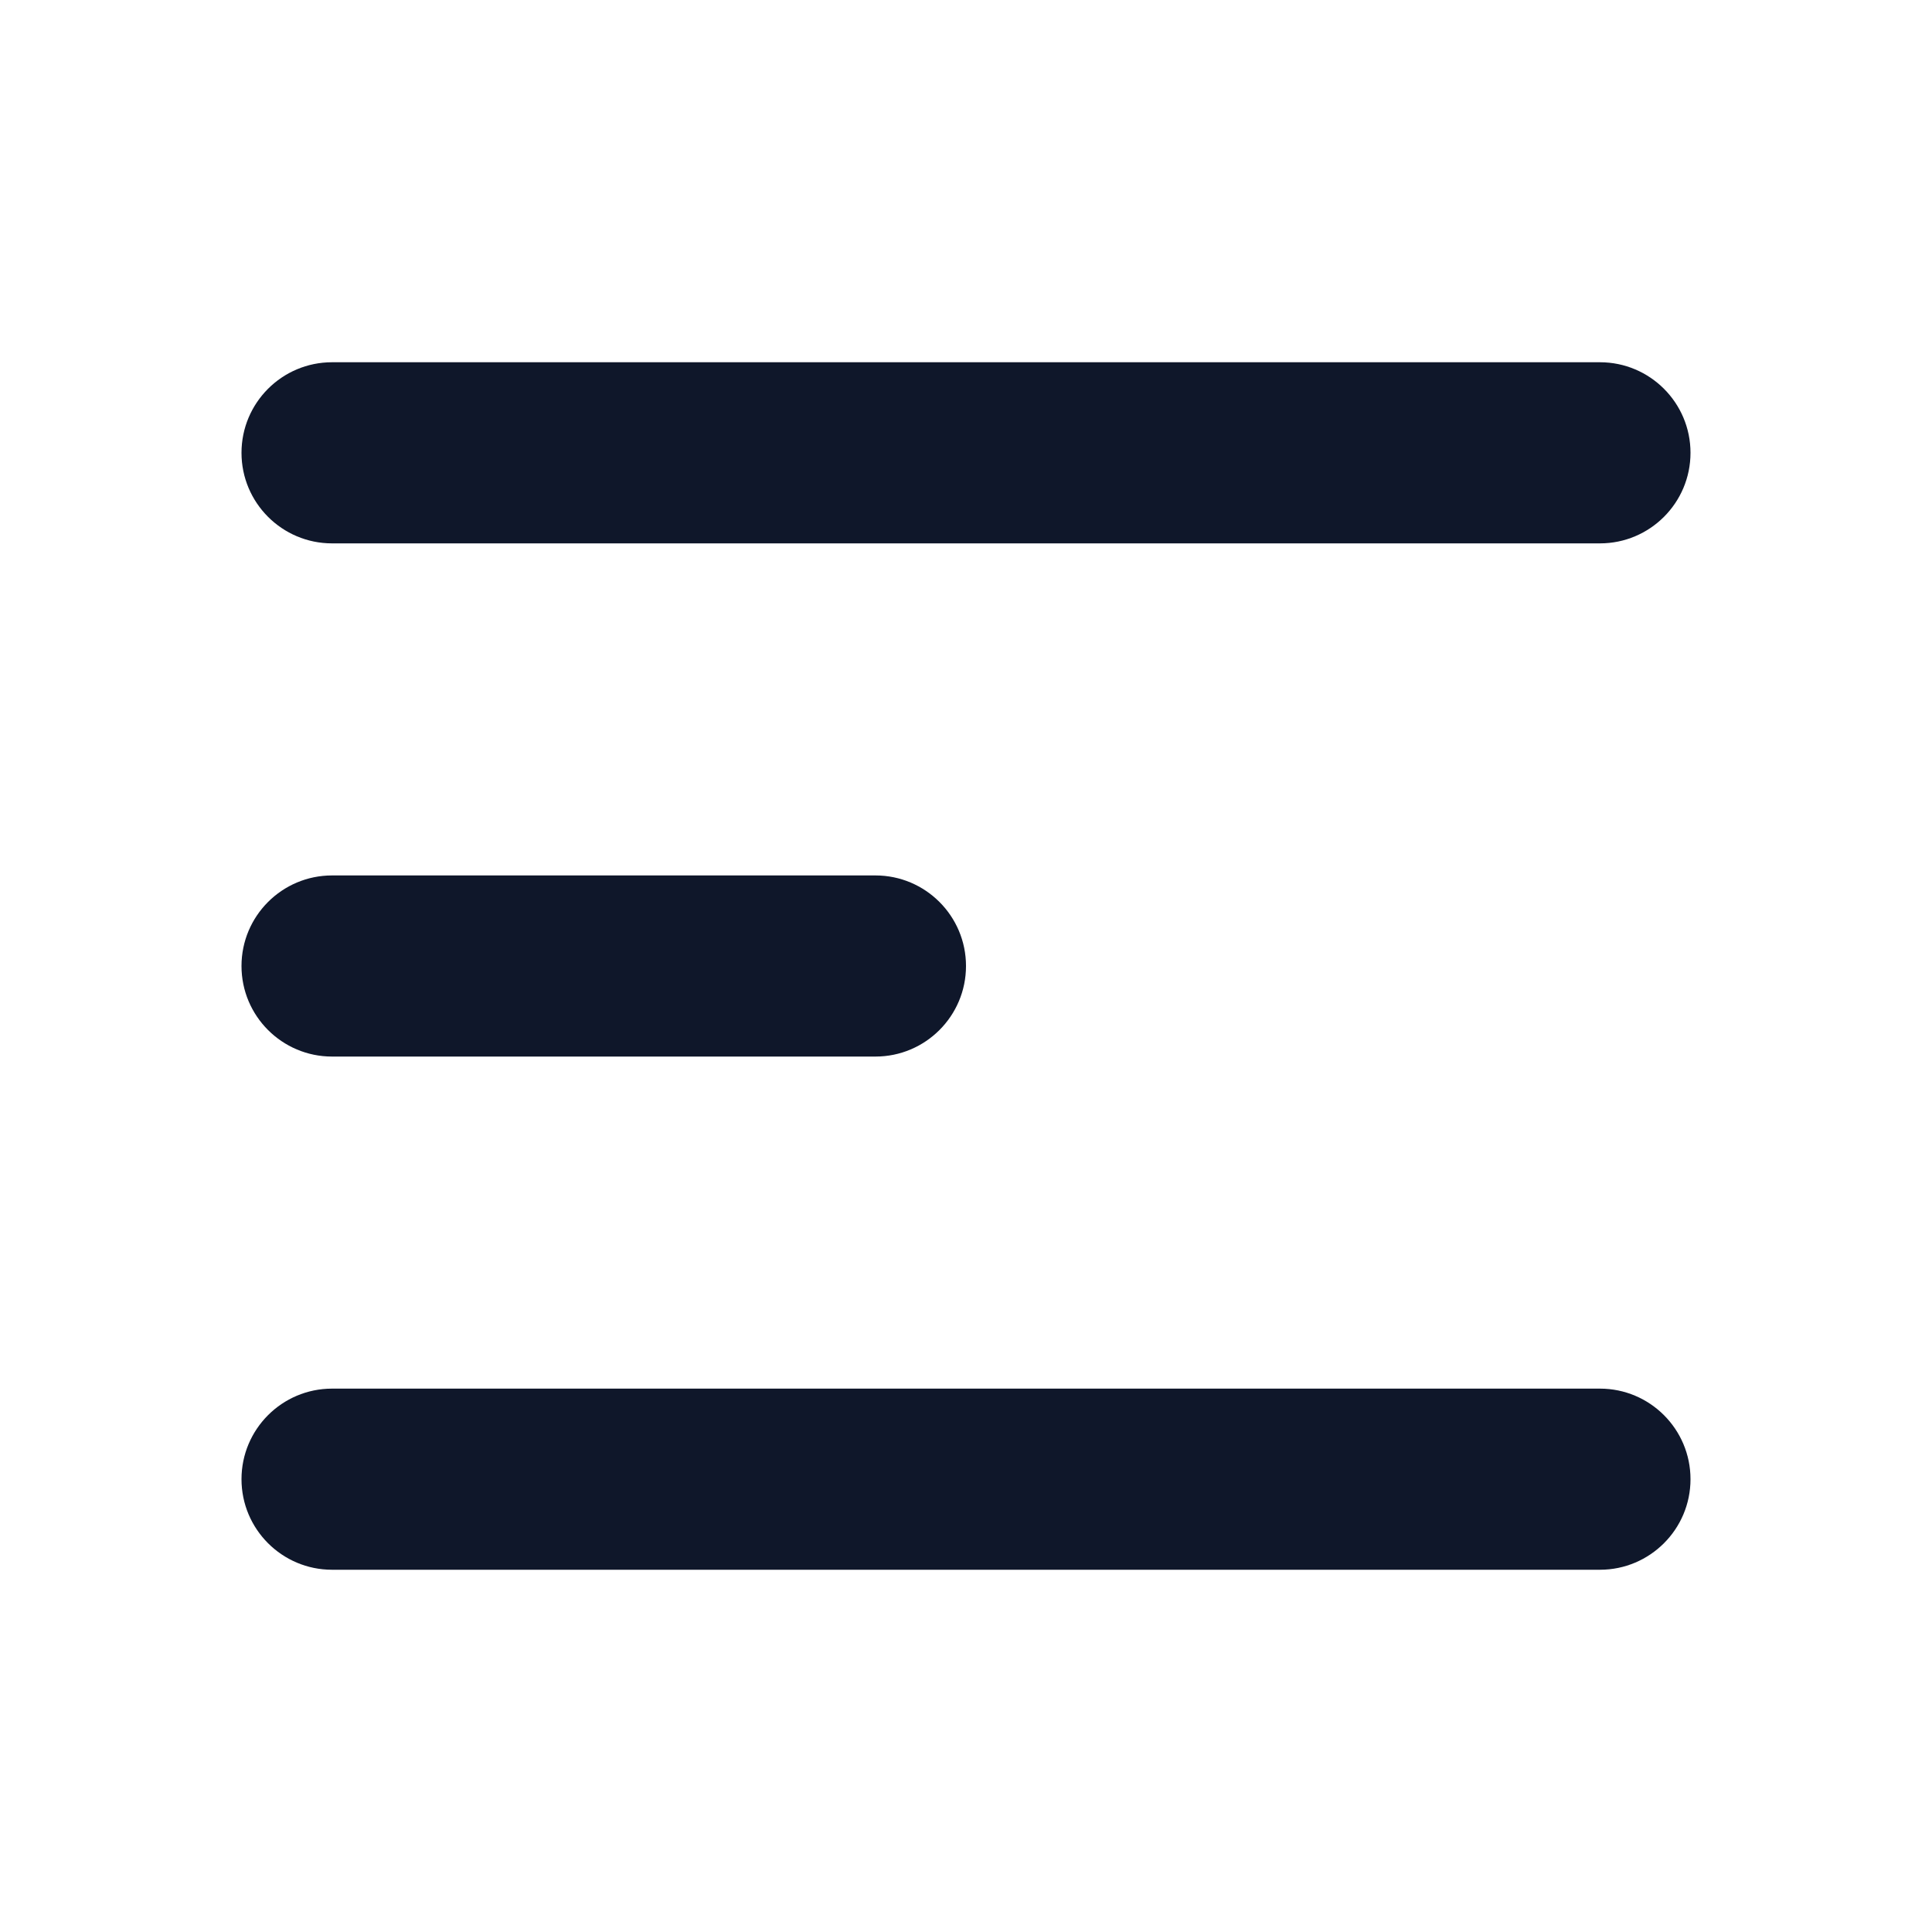
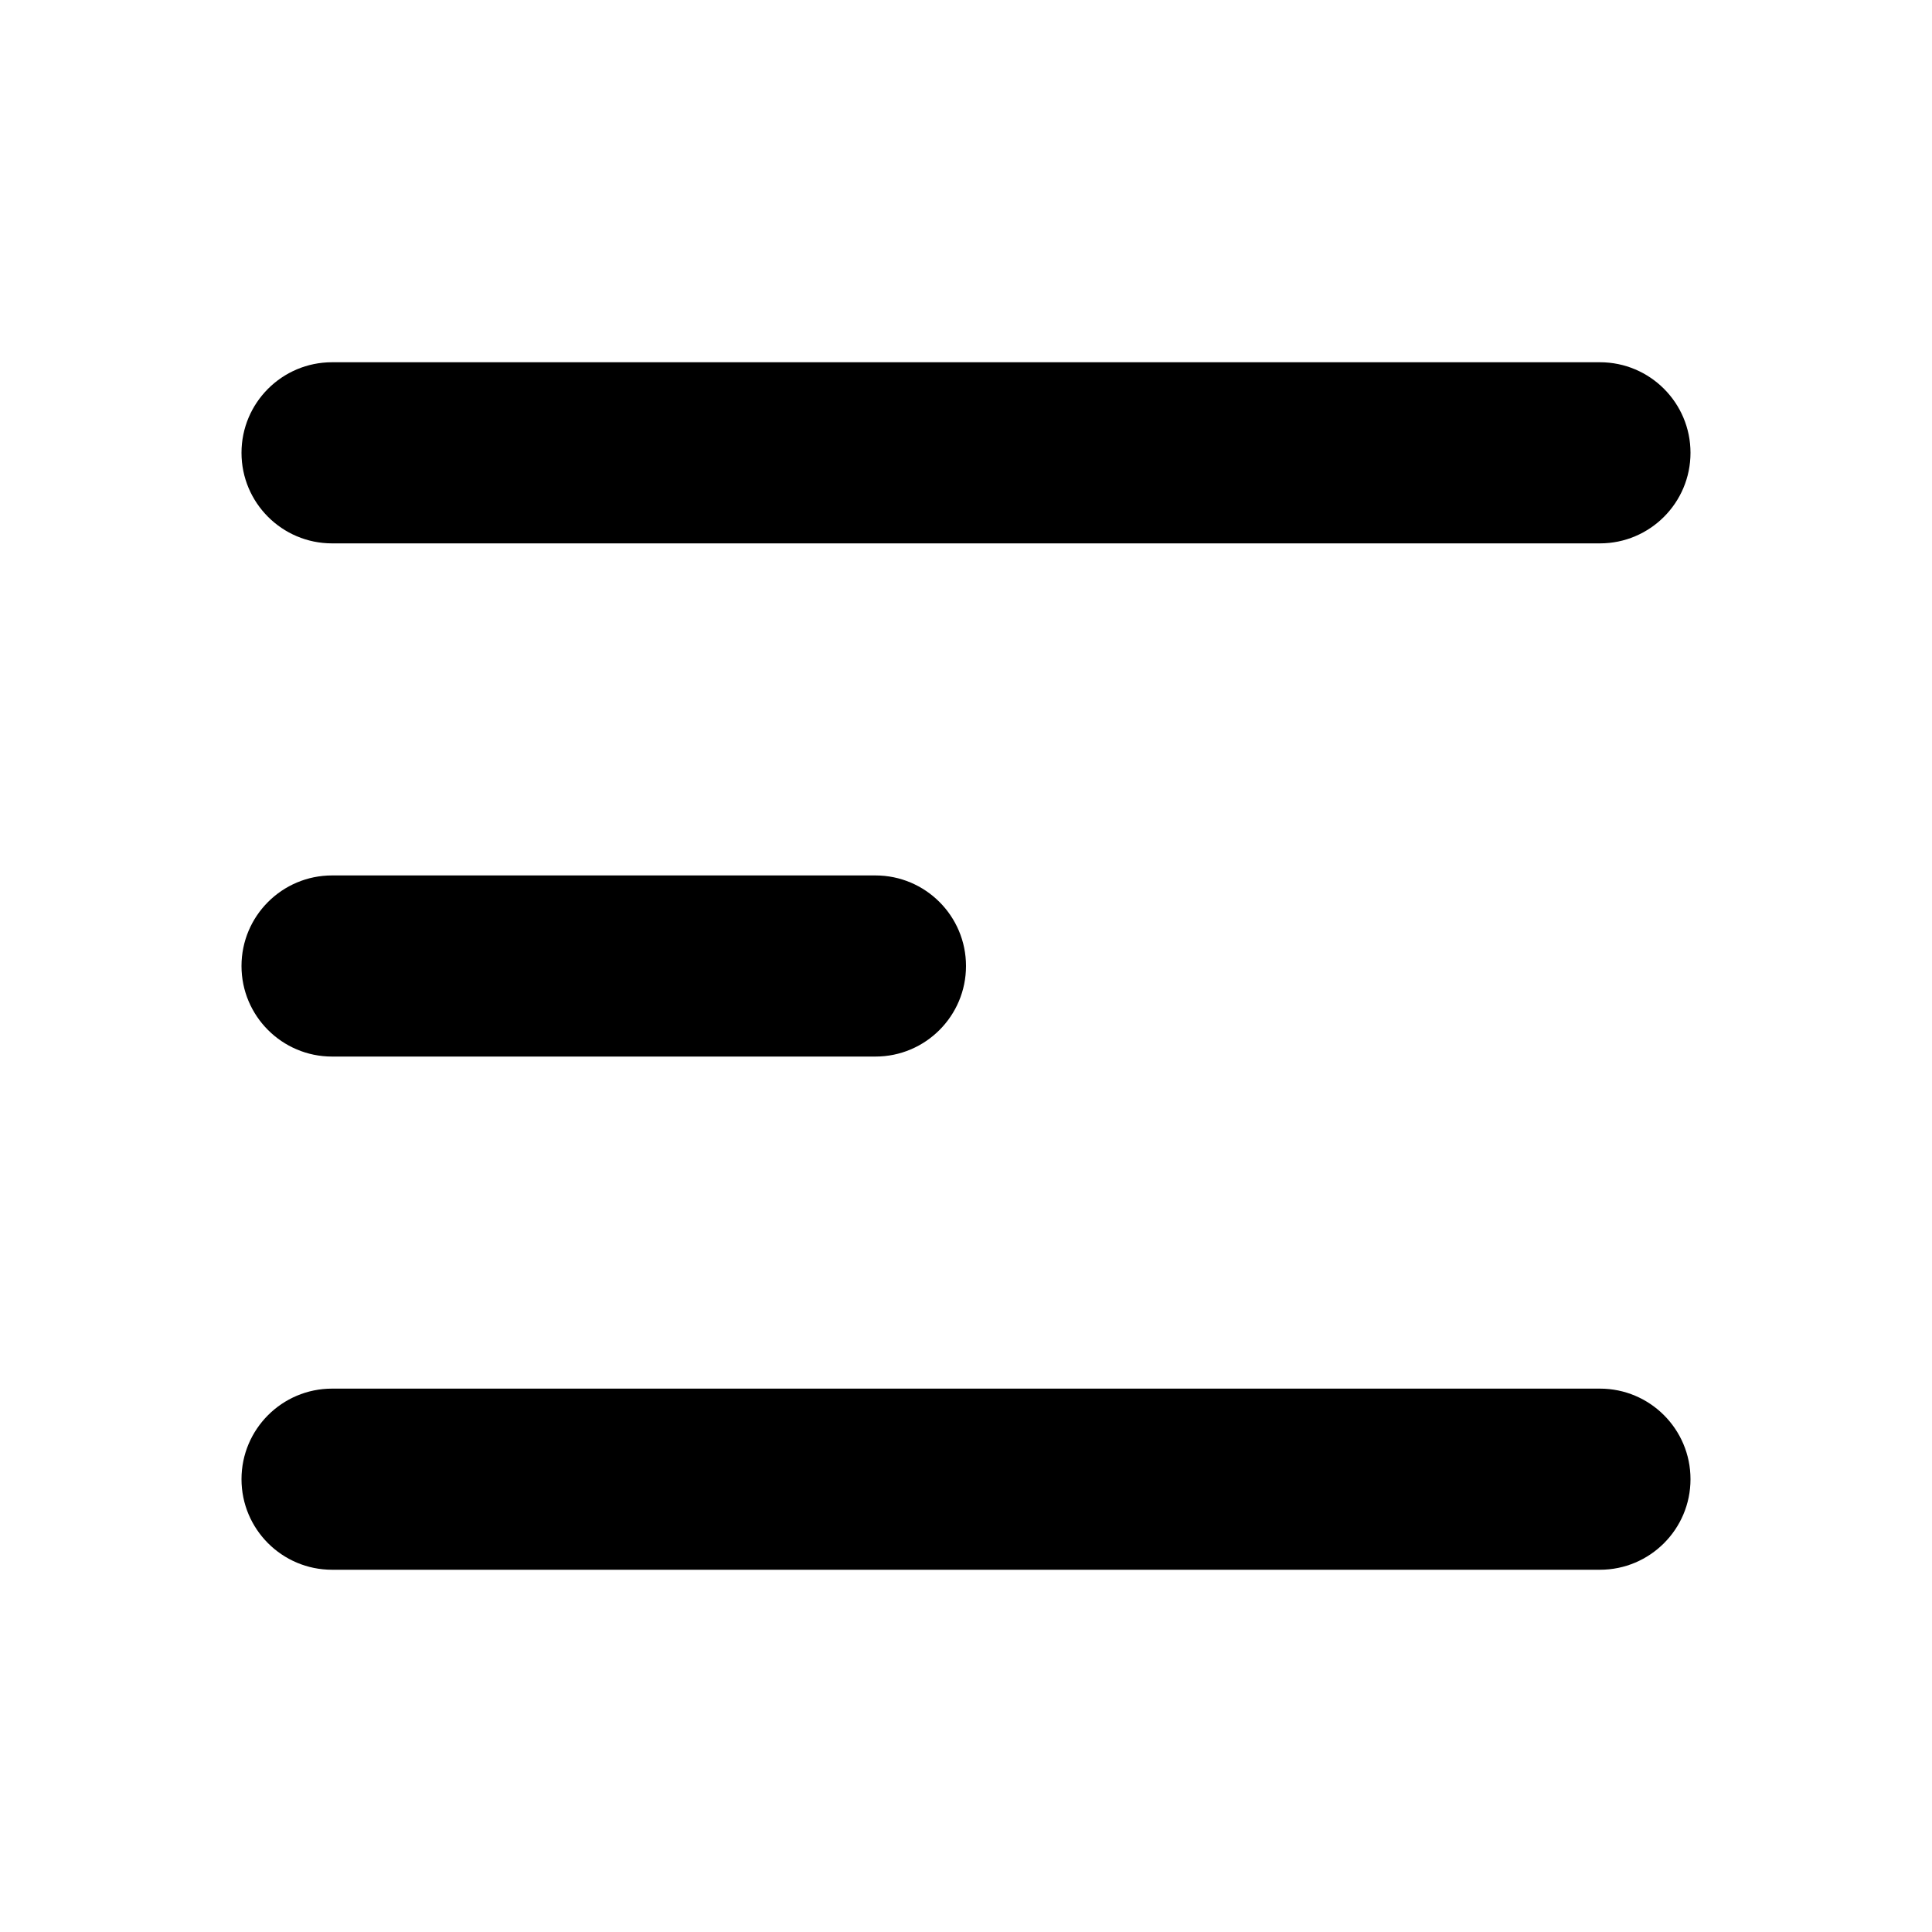
<svg xmlns="http://www.w3.org/2000/svg" width="16" height="16" viewBox="0 0 16 16" fill="none">
-   <path fillRule="evenodd" clipRule="evenodd" d="M2 3.75C2 3.336 2.336 3 2.75 3H13.25C13.664 3 14 3.336 14 3.75C14 4.164 13.664 4.5 13.25 4.5H2.75C2.336 4.5 2 4.164 2 3.75ZM2 8C2 7.586 2.336 7.25 2.75 7.25H7.25C7.664 7.25 8 7.586 8 8C8 8.414 7.664 8.75 7.25 8.75H2.75C2.336 8.75 2 8.414 2 8ZM2 12.25C2 11.836 2.336 11.5 2.75 11.5H13.25C13.664 11.5 14 11.836 14 12.25C14 12.664 13.664 13 13.25 13H2.75C2.336 13 2 12.664 2 12.25Z" fill="#0F172A" />
+   <path fillRule="evenodd" clipRule="evenodd" d="M2 3.75C2 3.336 2.336 3 2.75 3H13.25C13.664 3 14 3.336 14 3.75C14 4.164 13.664 4.5 13.25 4.5H2.75C2.336 4.5 2 4.164 2 3.75ZM2 8C2 7.586 2.336 7.25 2.75 7.25H7.25C7.664 7.25 8 7.586 8 8C8 8.414 7.664 8.75 7.25 8.75H2.75C2.336 8.75 2 8.414 2 8ZM2 12.25C2 11.836 2.336 11.5 2.75 11.5H13.25C13.664 11.5 14 11.836 14 12.25C14 12.664 13.664 13 13.25 13H2.75C2.336 13 2 12.664 2 12.25Z" fill="currentColor" />
</svg>
